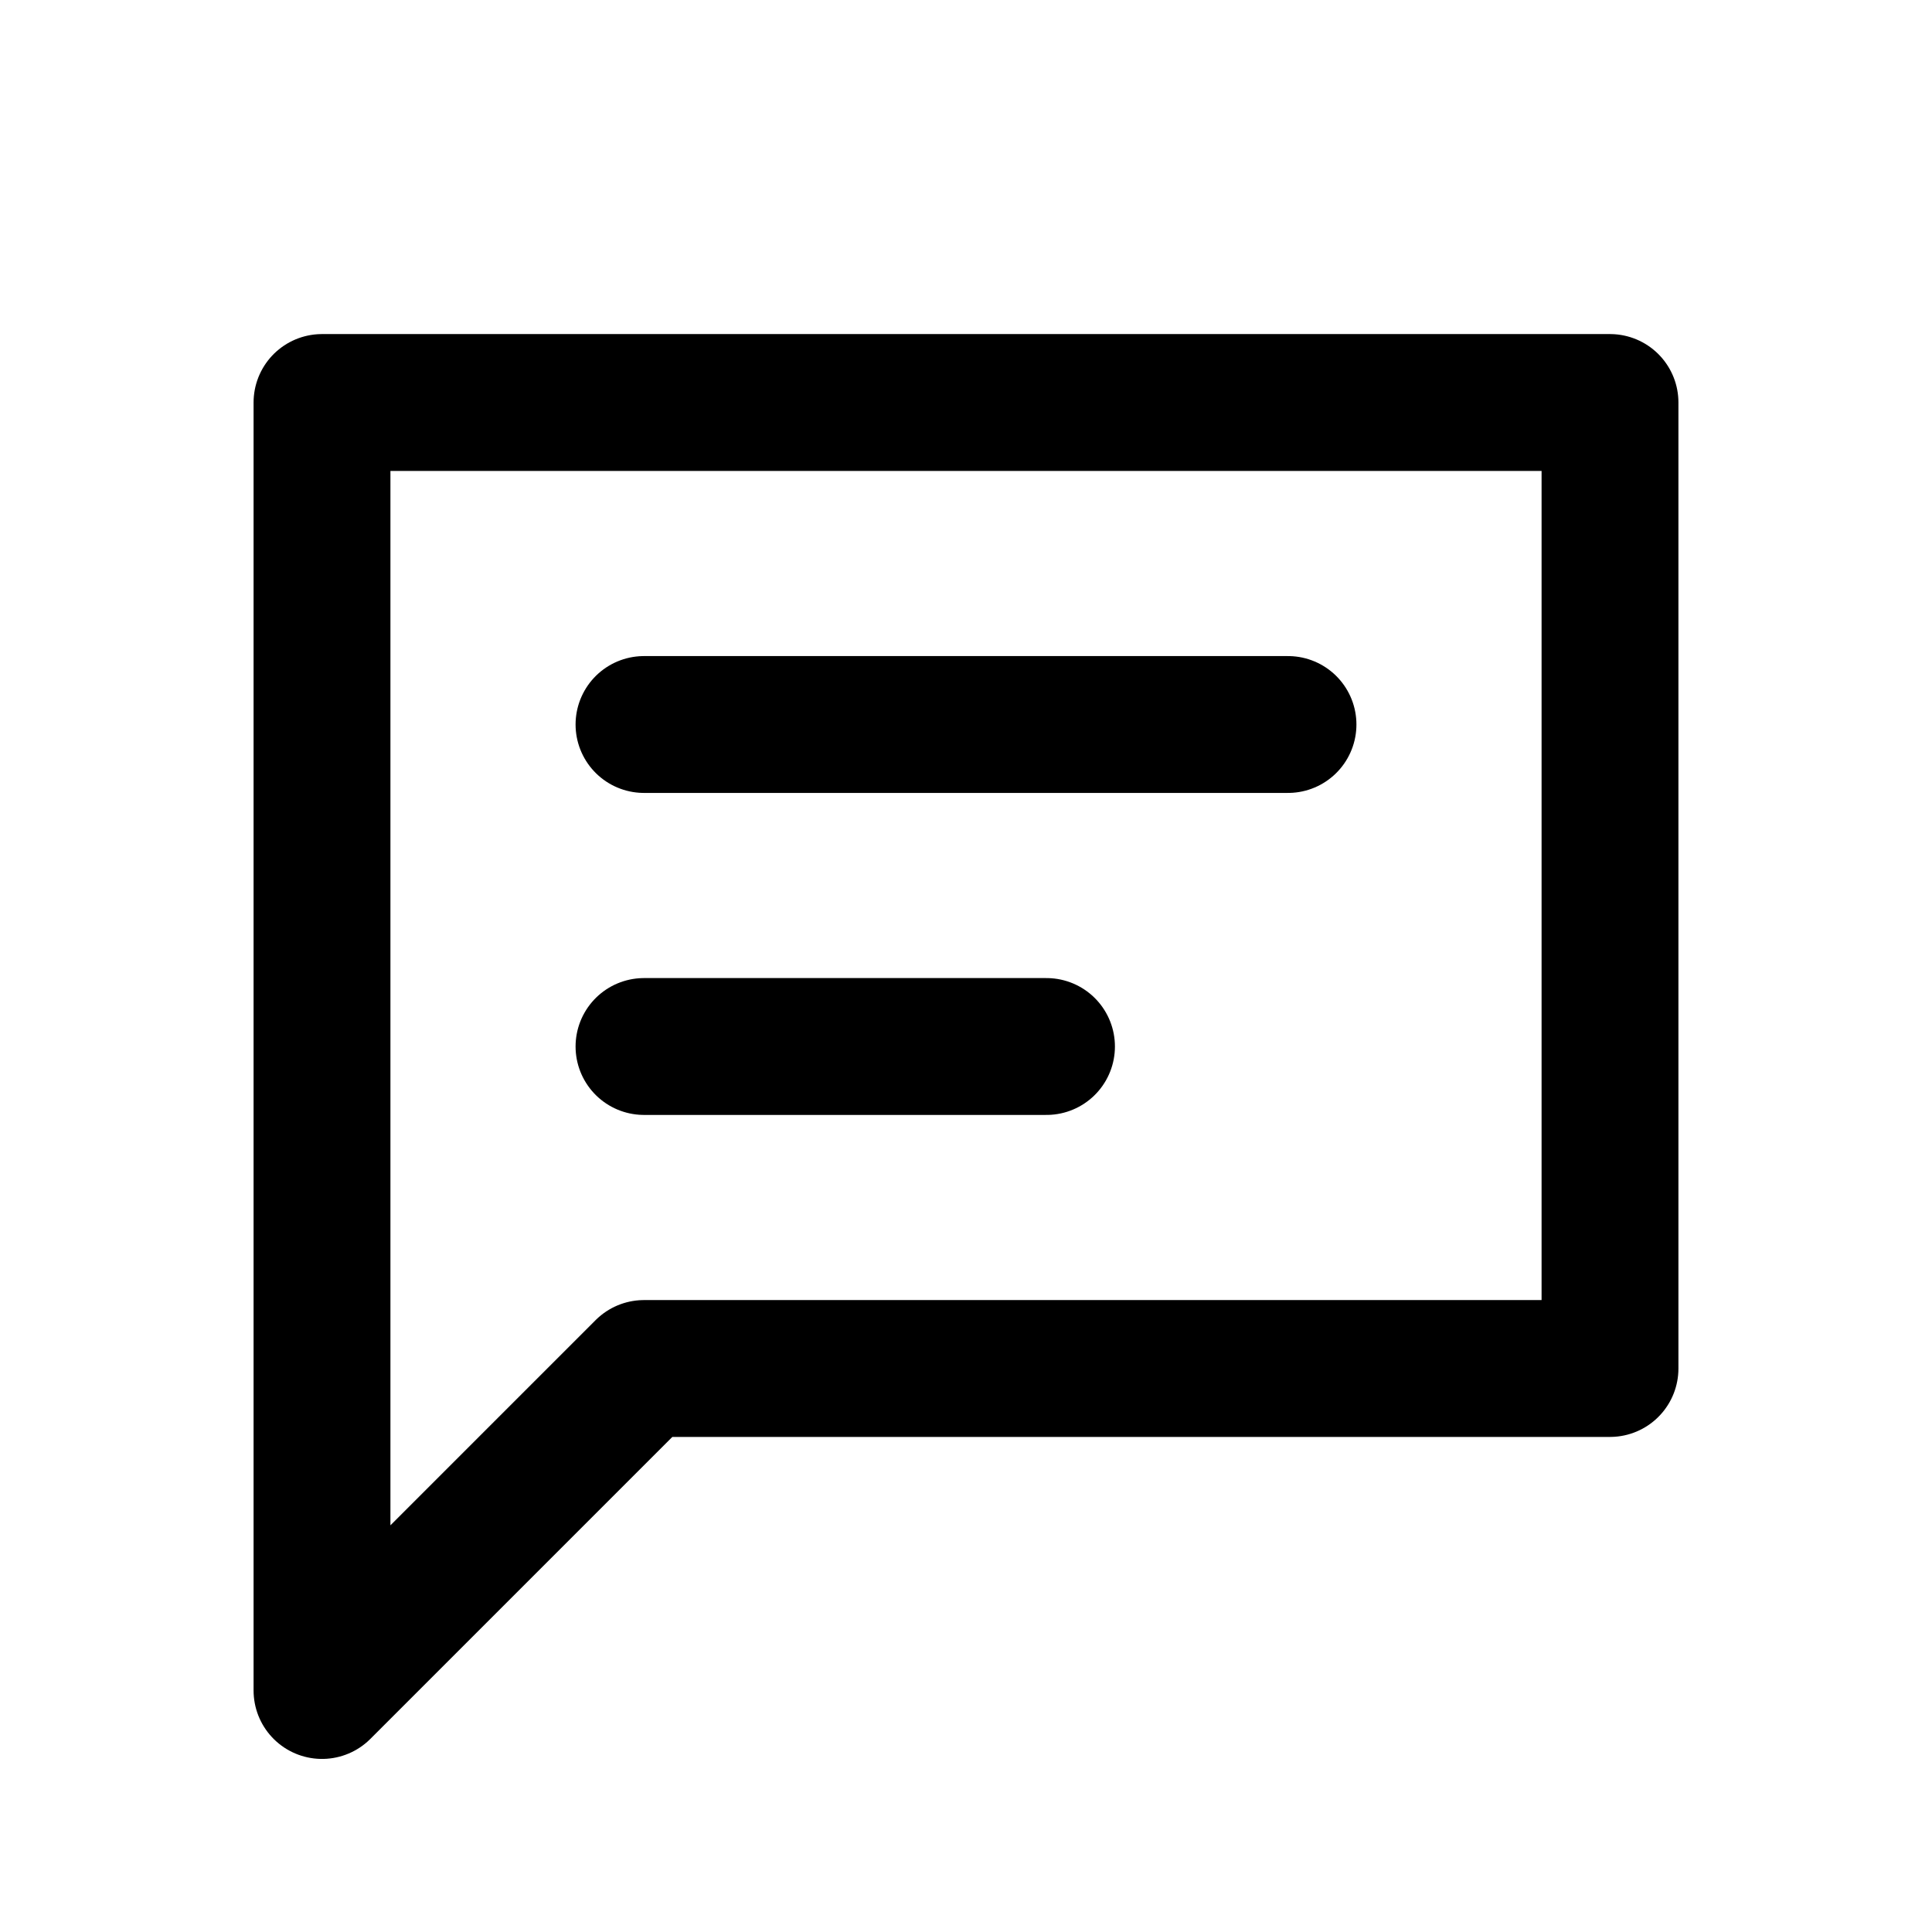
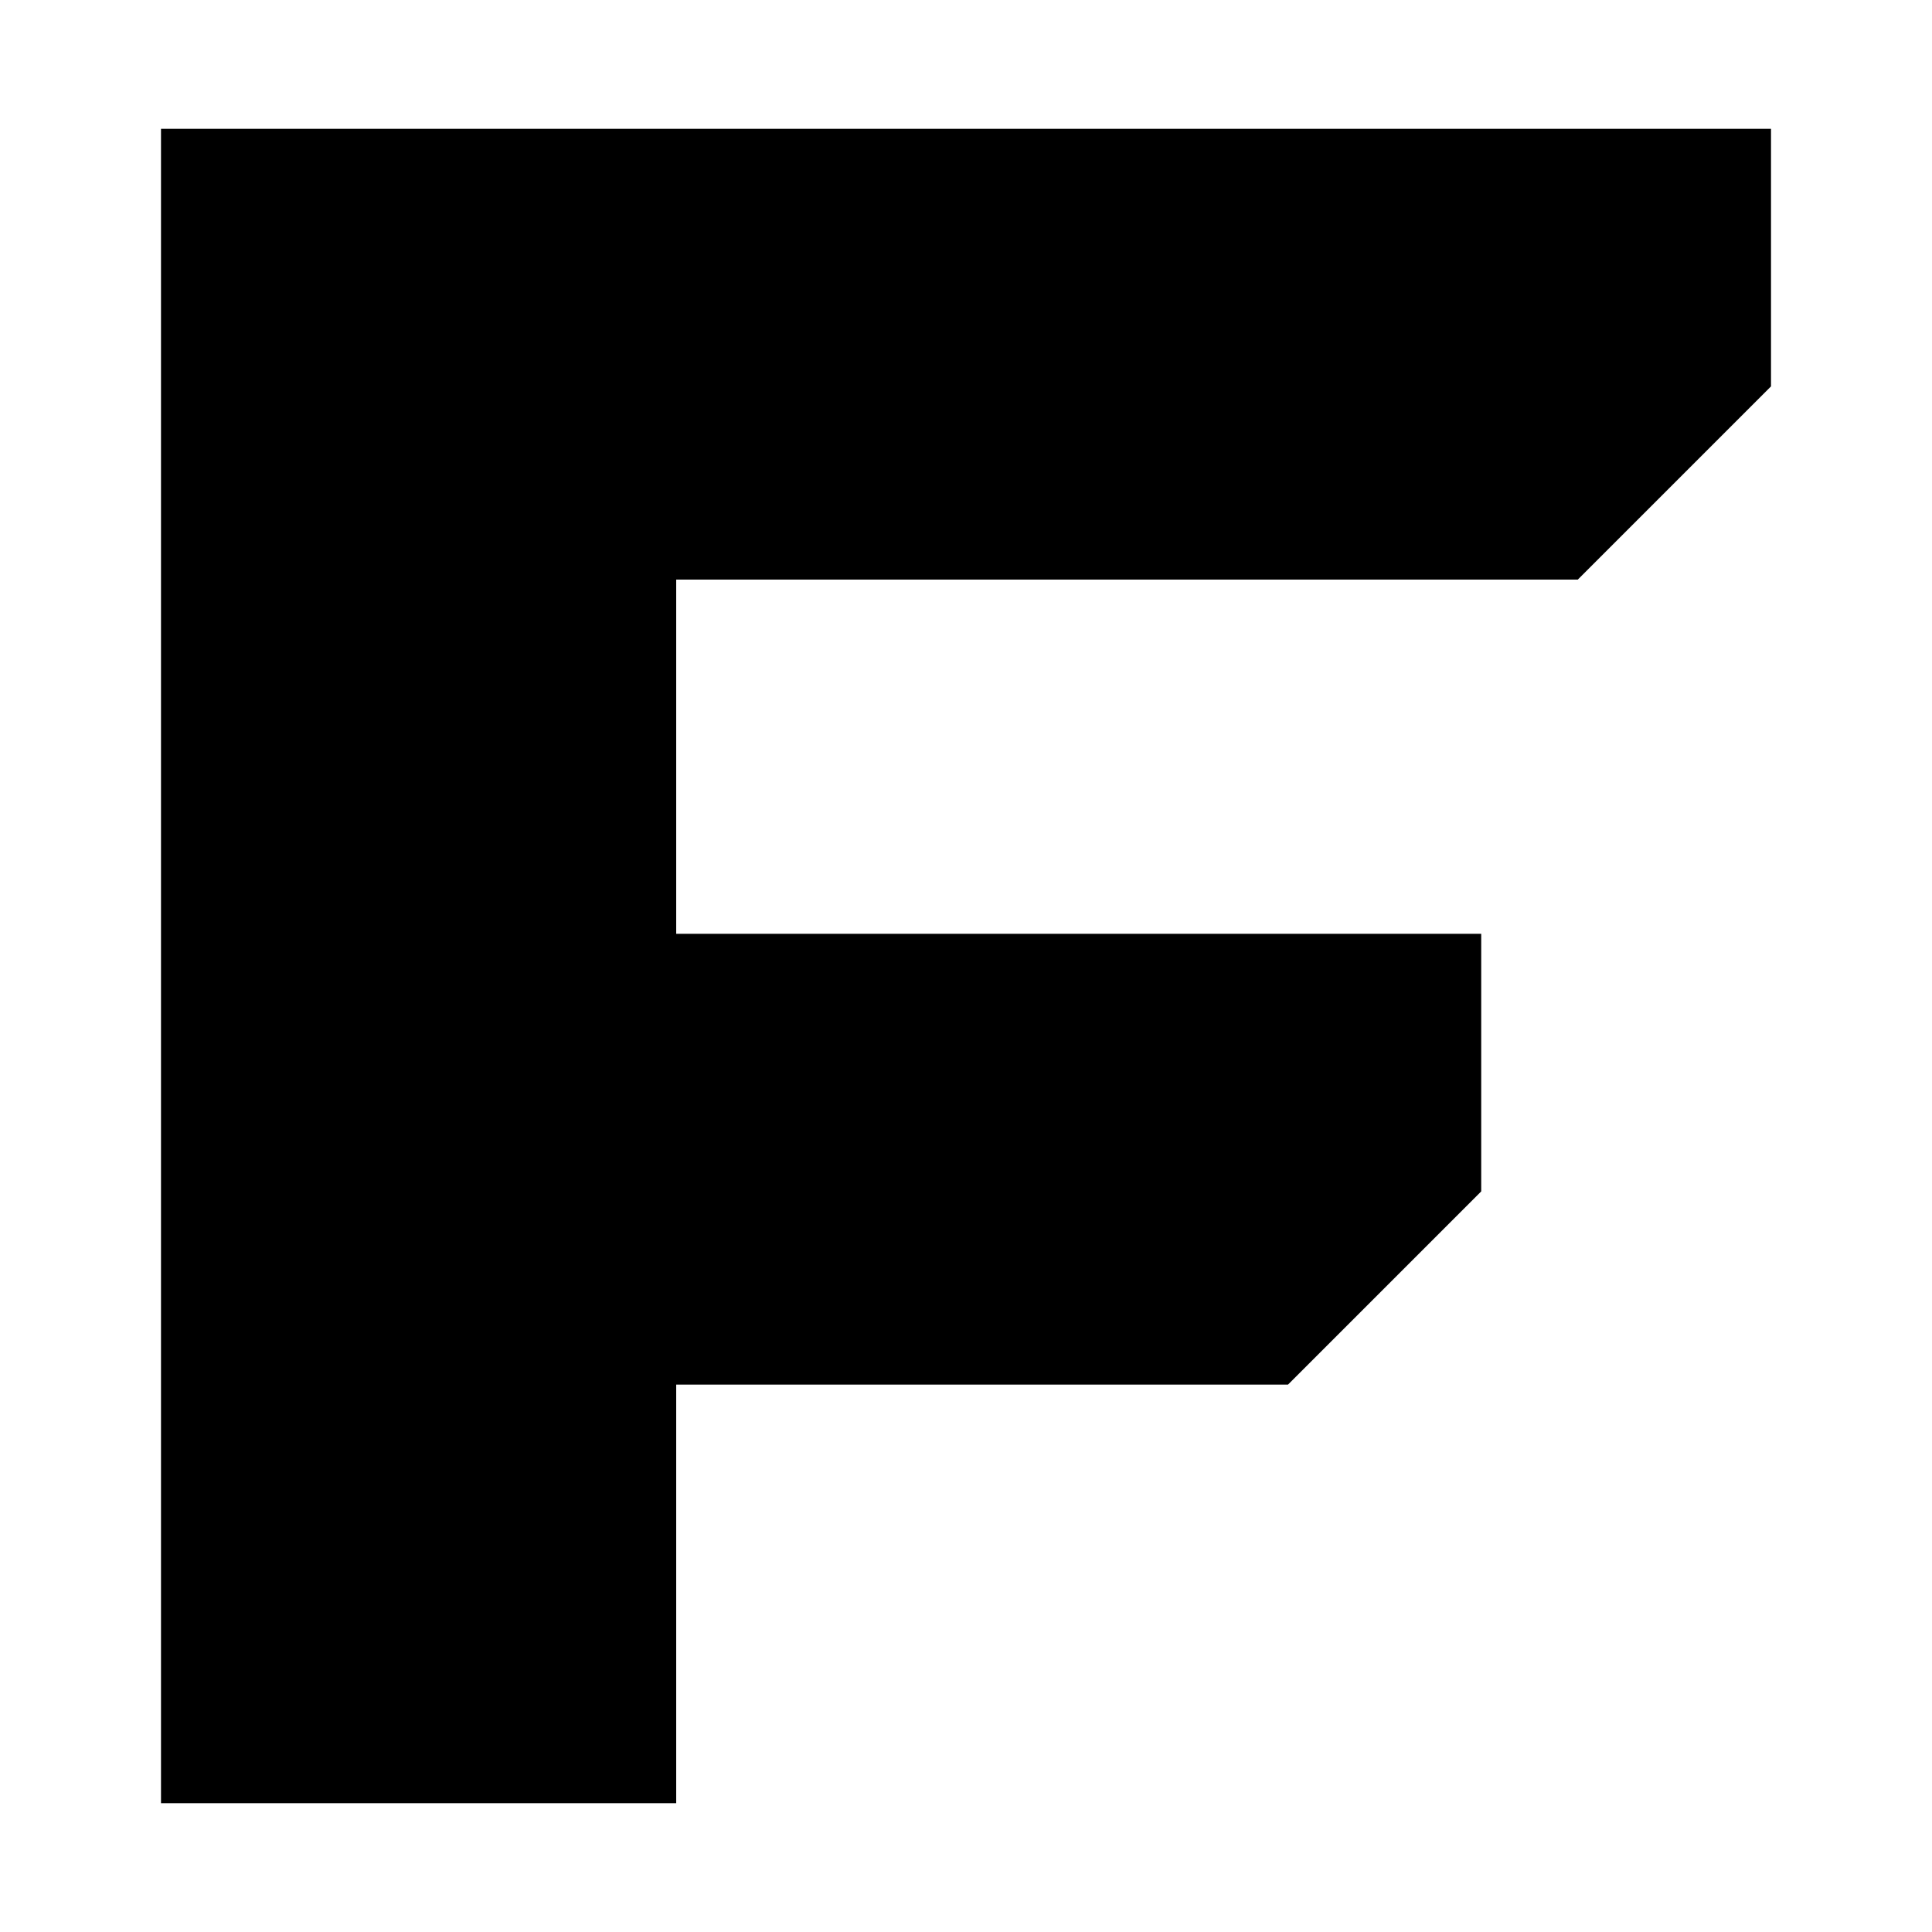
- <svg xmlns="http://www.w3.org/2000/svg" width="24" height="24" viewBox="0 0 24 24" fill="none" stroke="currentColor" stroke-width="1.7" stroke-linecap="round" stroke-linejoin="round">
-   <path d="M4 5h16v12H8l-4 4z" />
-   <path d="M8 9h8" />
-   <path d="M8 13h5" />
+ <svg xmlns="http://www.w3.org/2000/svg" width="24" height="24" viewBox="-4 -4 58 60" fill="currentColor" role="img" aria-label="Faktor">
+   <path d="M0 52 L0 0 L50 0 L50 8 L44 14 L16 14 L16 25 L41 25 L41 33 L35 39 L16 39 L16 52 Z" />
</svg>
